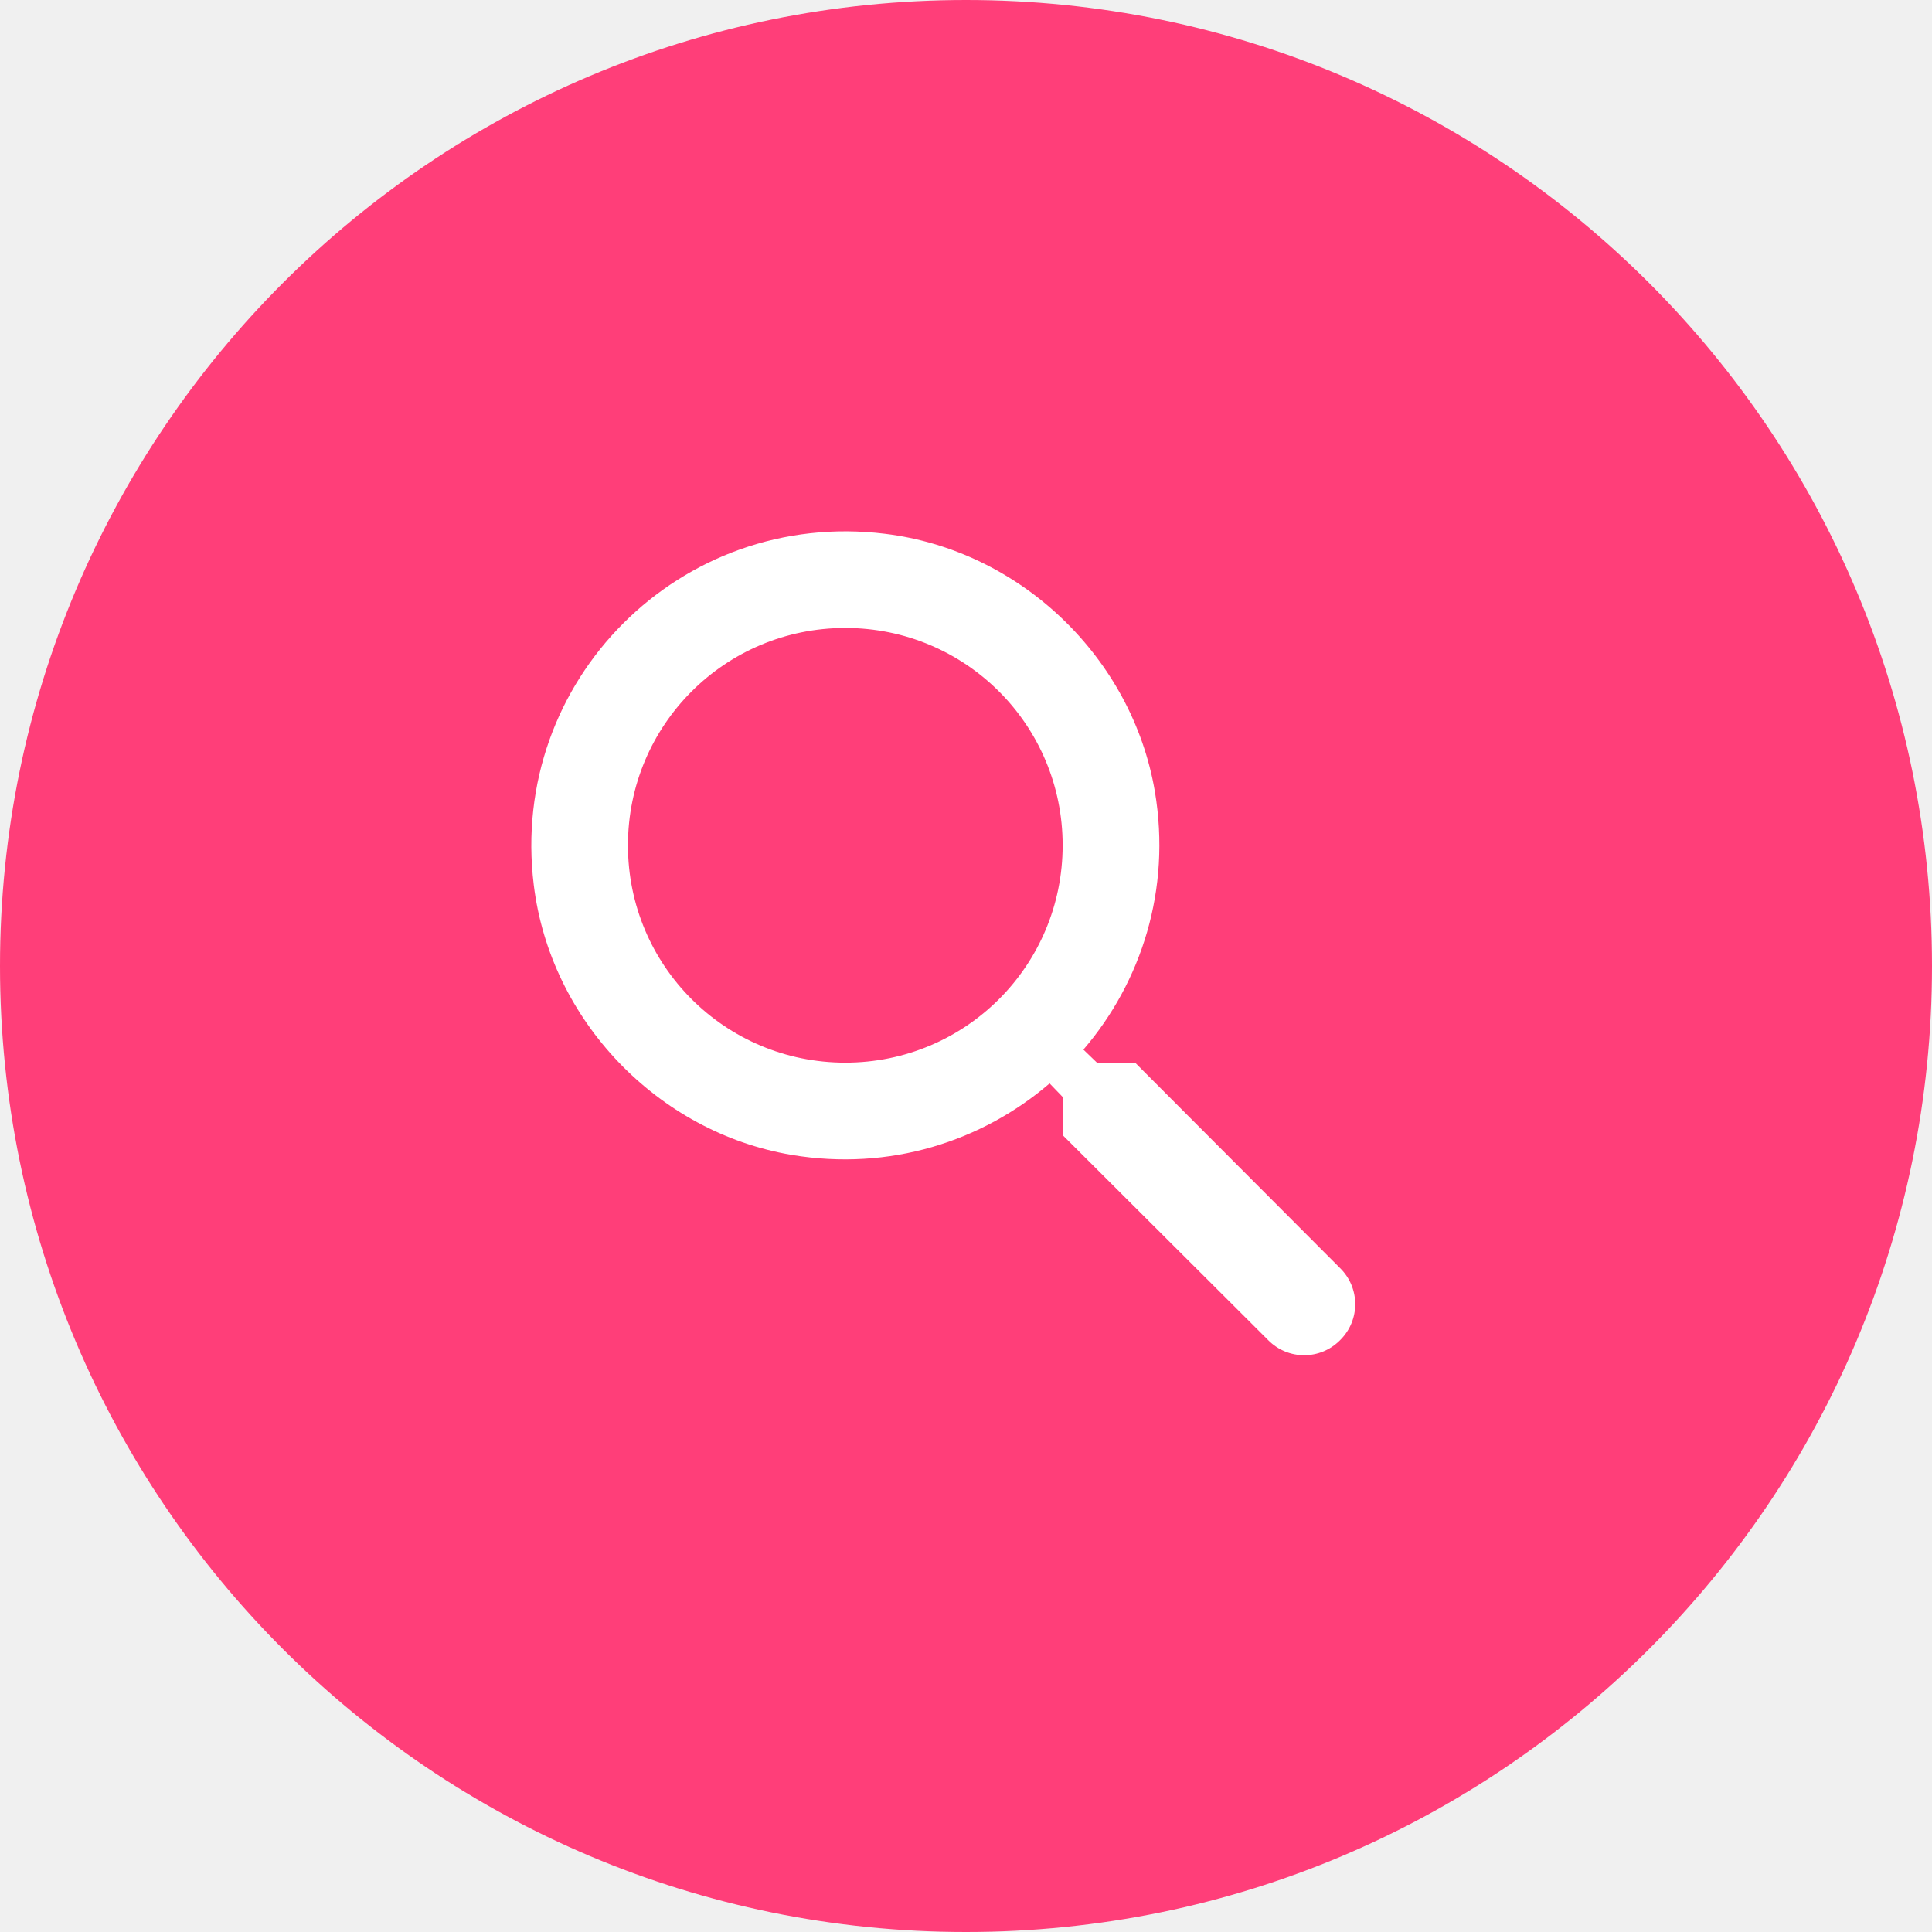
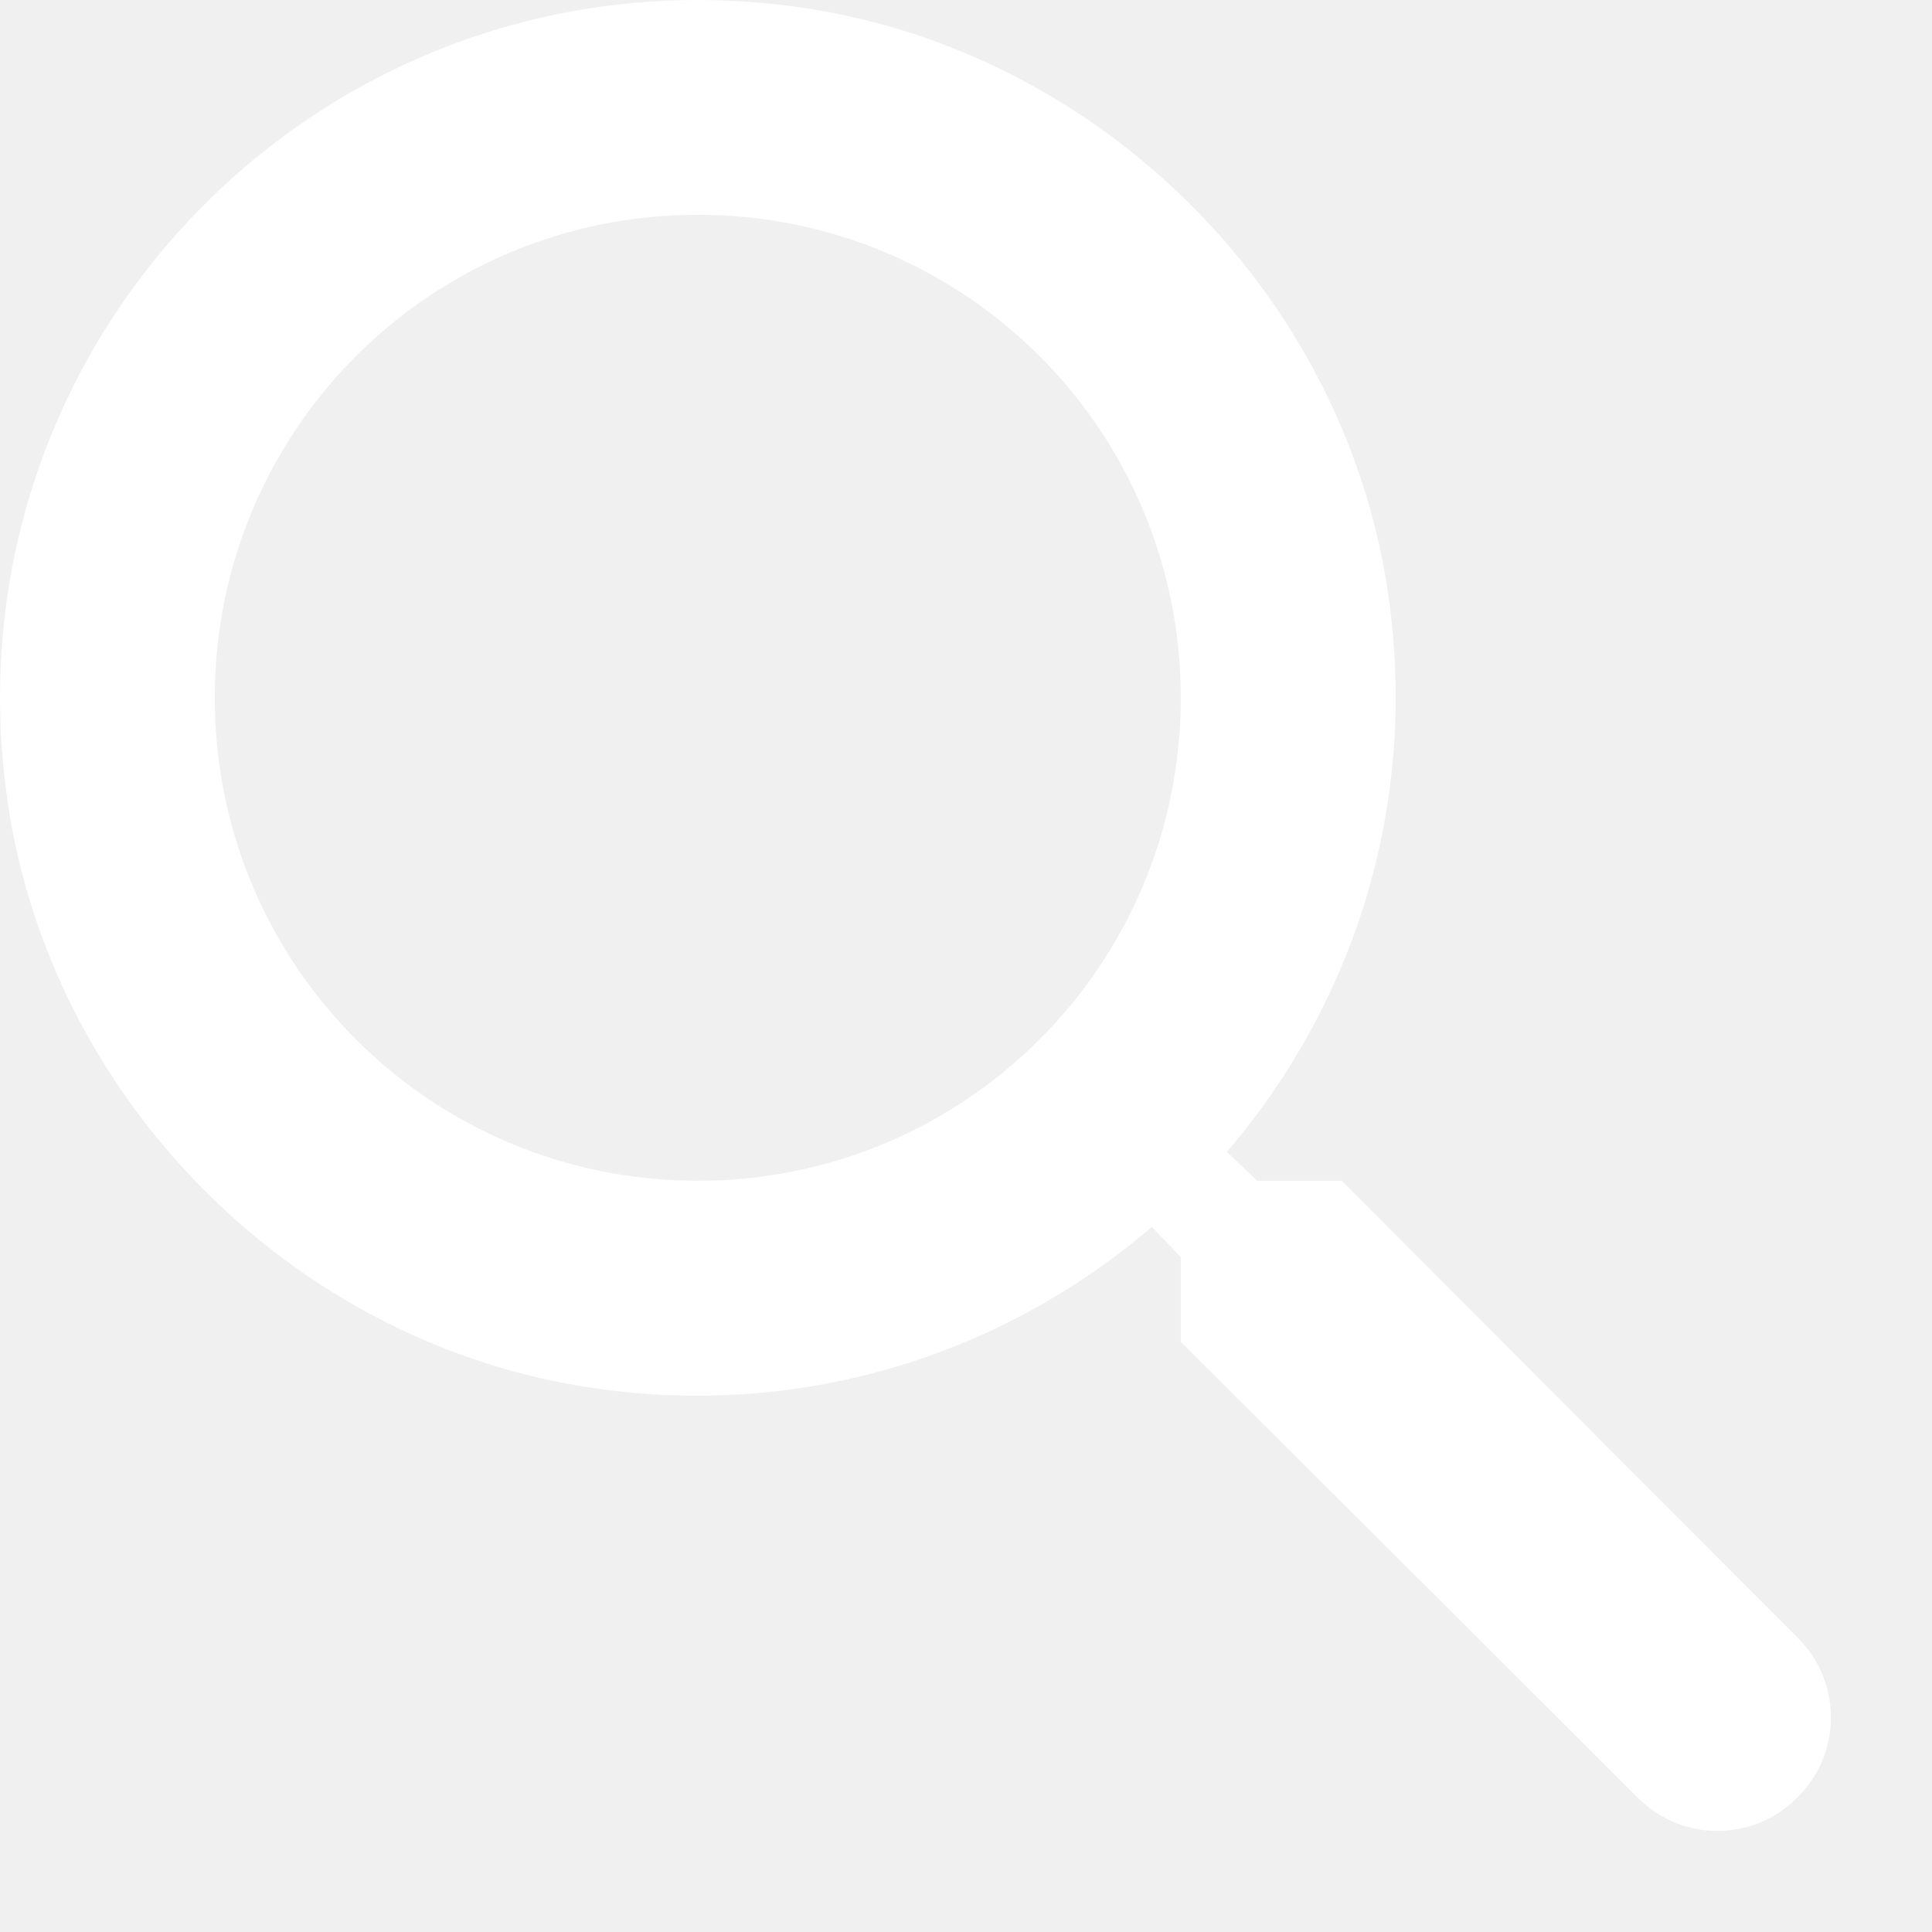
- <svg xmlns="http://www.w3.org/2000/svg" width="40" height="40" viewBox="0 0 40 40" fill="none">
-   <rect width="40" height="40" rx="20" fill="#FF3E79" />
-   <path fill-rule="evenodd" clip-rule="evenodd" d="M23.501 22.001H22.711L22.431 21.731C23.631 20.331 24.251 18.421 23.911 16.391C23.441 13.611 21.121 11.391 18.321 11.051C14.091 10.531 10.531 14.091 11.051 18.321C11.391 21.121 13.611 23.441 16.391 23.911C18.421 24.251 20.331 23.631 21.731 22.431L22.001 22.711V23.501L26.261 27.751C26.671 28.161 27.331 28.161 27.741 27.751L27.751 27.741C28.161 27.331 28.161 26.671 27.751 26.261L23.501 22.001ZM17.501 22.001C15.011 22.001 13.001 19.991 13.001 17.501C13.001 15.011 15.011 13.001 17.501 13.001C19.991 13.001 22.001 15.011 22.001 17.501C22.001 19.991 19.991 22.001 17.501 22.001Z" fill="white" />
+ <svg xmlns="http://www.w3.org/2000/svg" width="18" height="18" viewBox="0 0 18 18" fill="none">
+   <path fill-rule="evenodd" clip-rule="evenodd" d="M12.501 11.001H11.711L11.431 10.731C12.631 9.331 13.251 7.421 12.911 5.391C12.441 2.611 10.121 0.391 7.321 0.051C3.091 -0.469 -0.469 3.091 0.051 7.321C0.391 10.121 2.611 12.441 5.391 12.911C7.421 13.251 9.331 12.631 10.731 11.431L11.001 11.711V12.501L15.261 16.751C15.671 17.161 16.331 17.161 16.741 16.751L16.751 16.741C17.161 16.331 17.161 15.671 16.751 15.261L12.501 11.001ZM6.501 11.001C4.011 11.001 2.001 8.991 2.001 6.501C2.001 4.011 4.011 2.001 6.501 2.001C8.991 2.001 11.001 4.011 11.001 6.501C11.001 8.991 8.991 11.001 6.501 11.001Z" fill="white" />
</svg>
